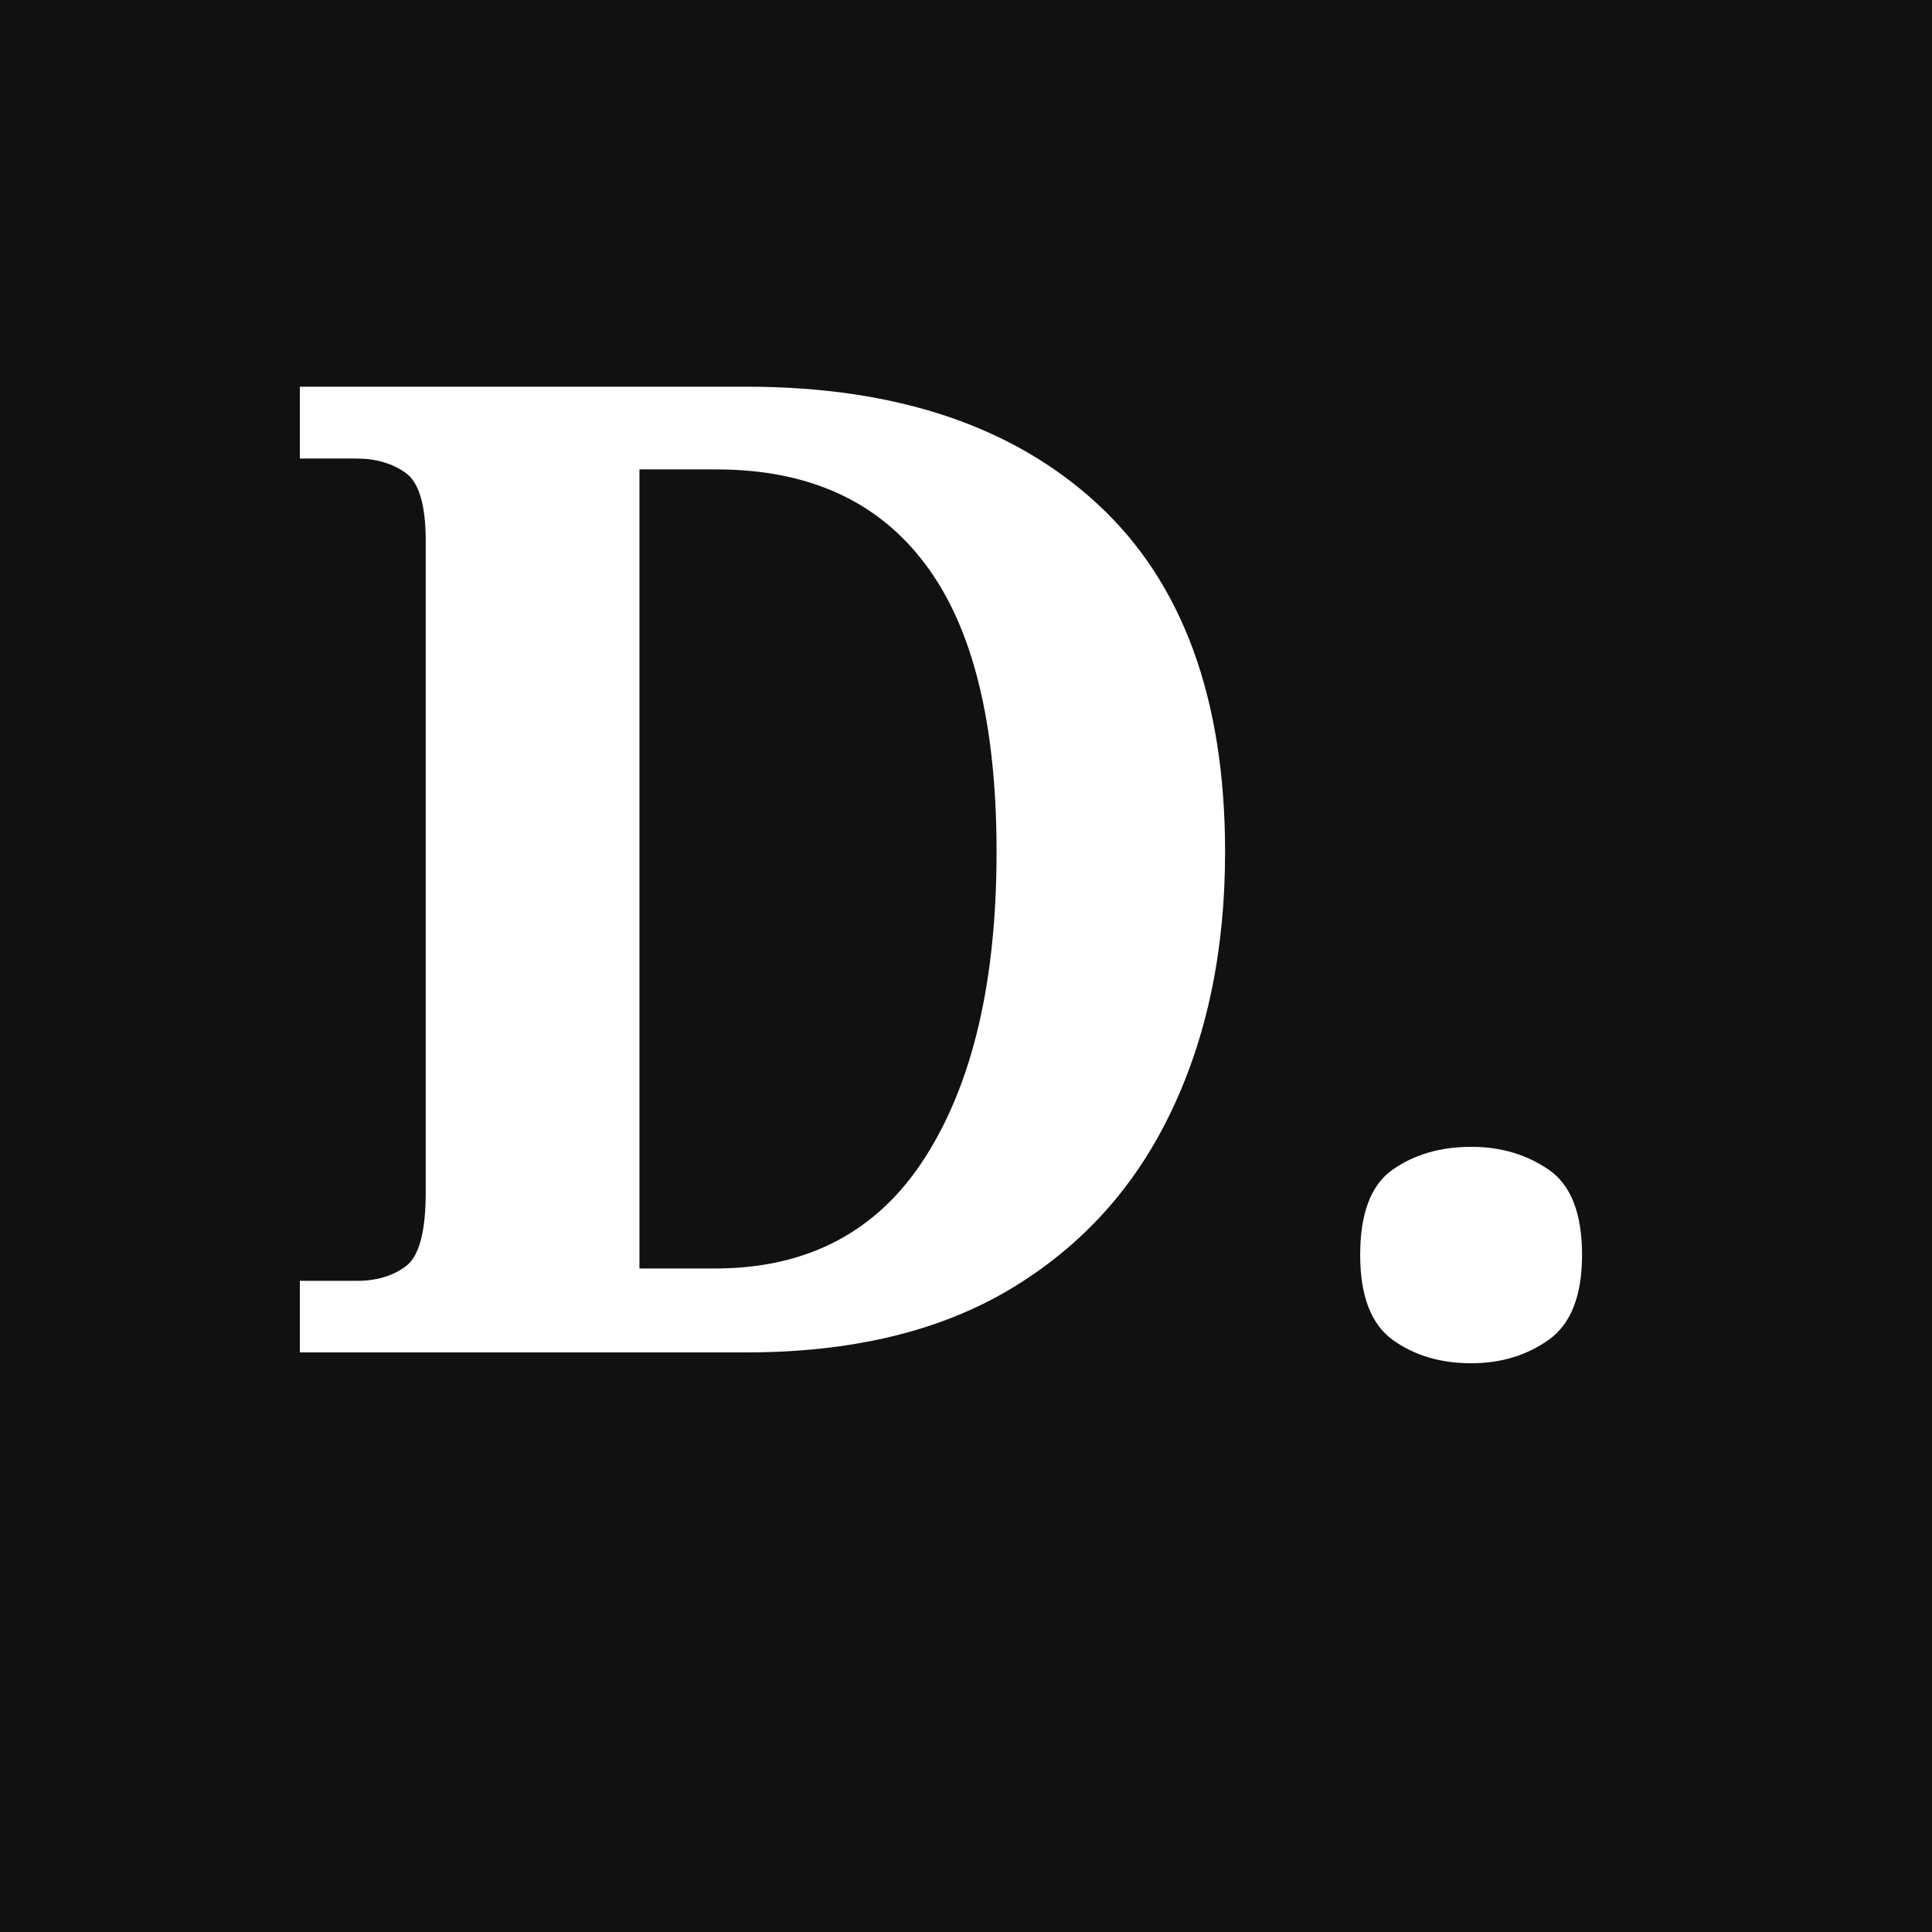
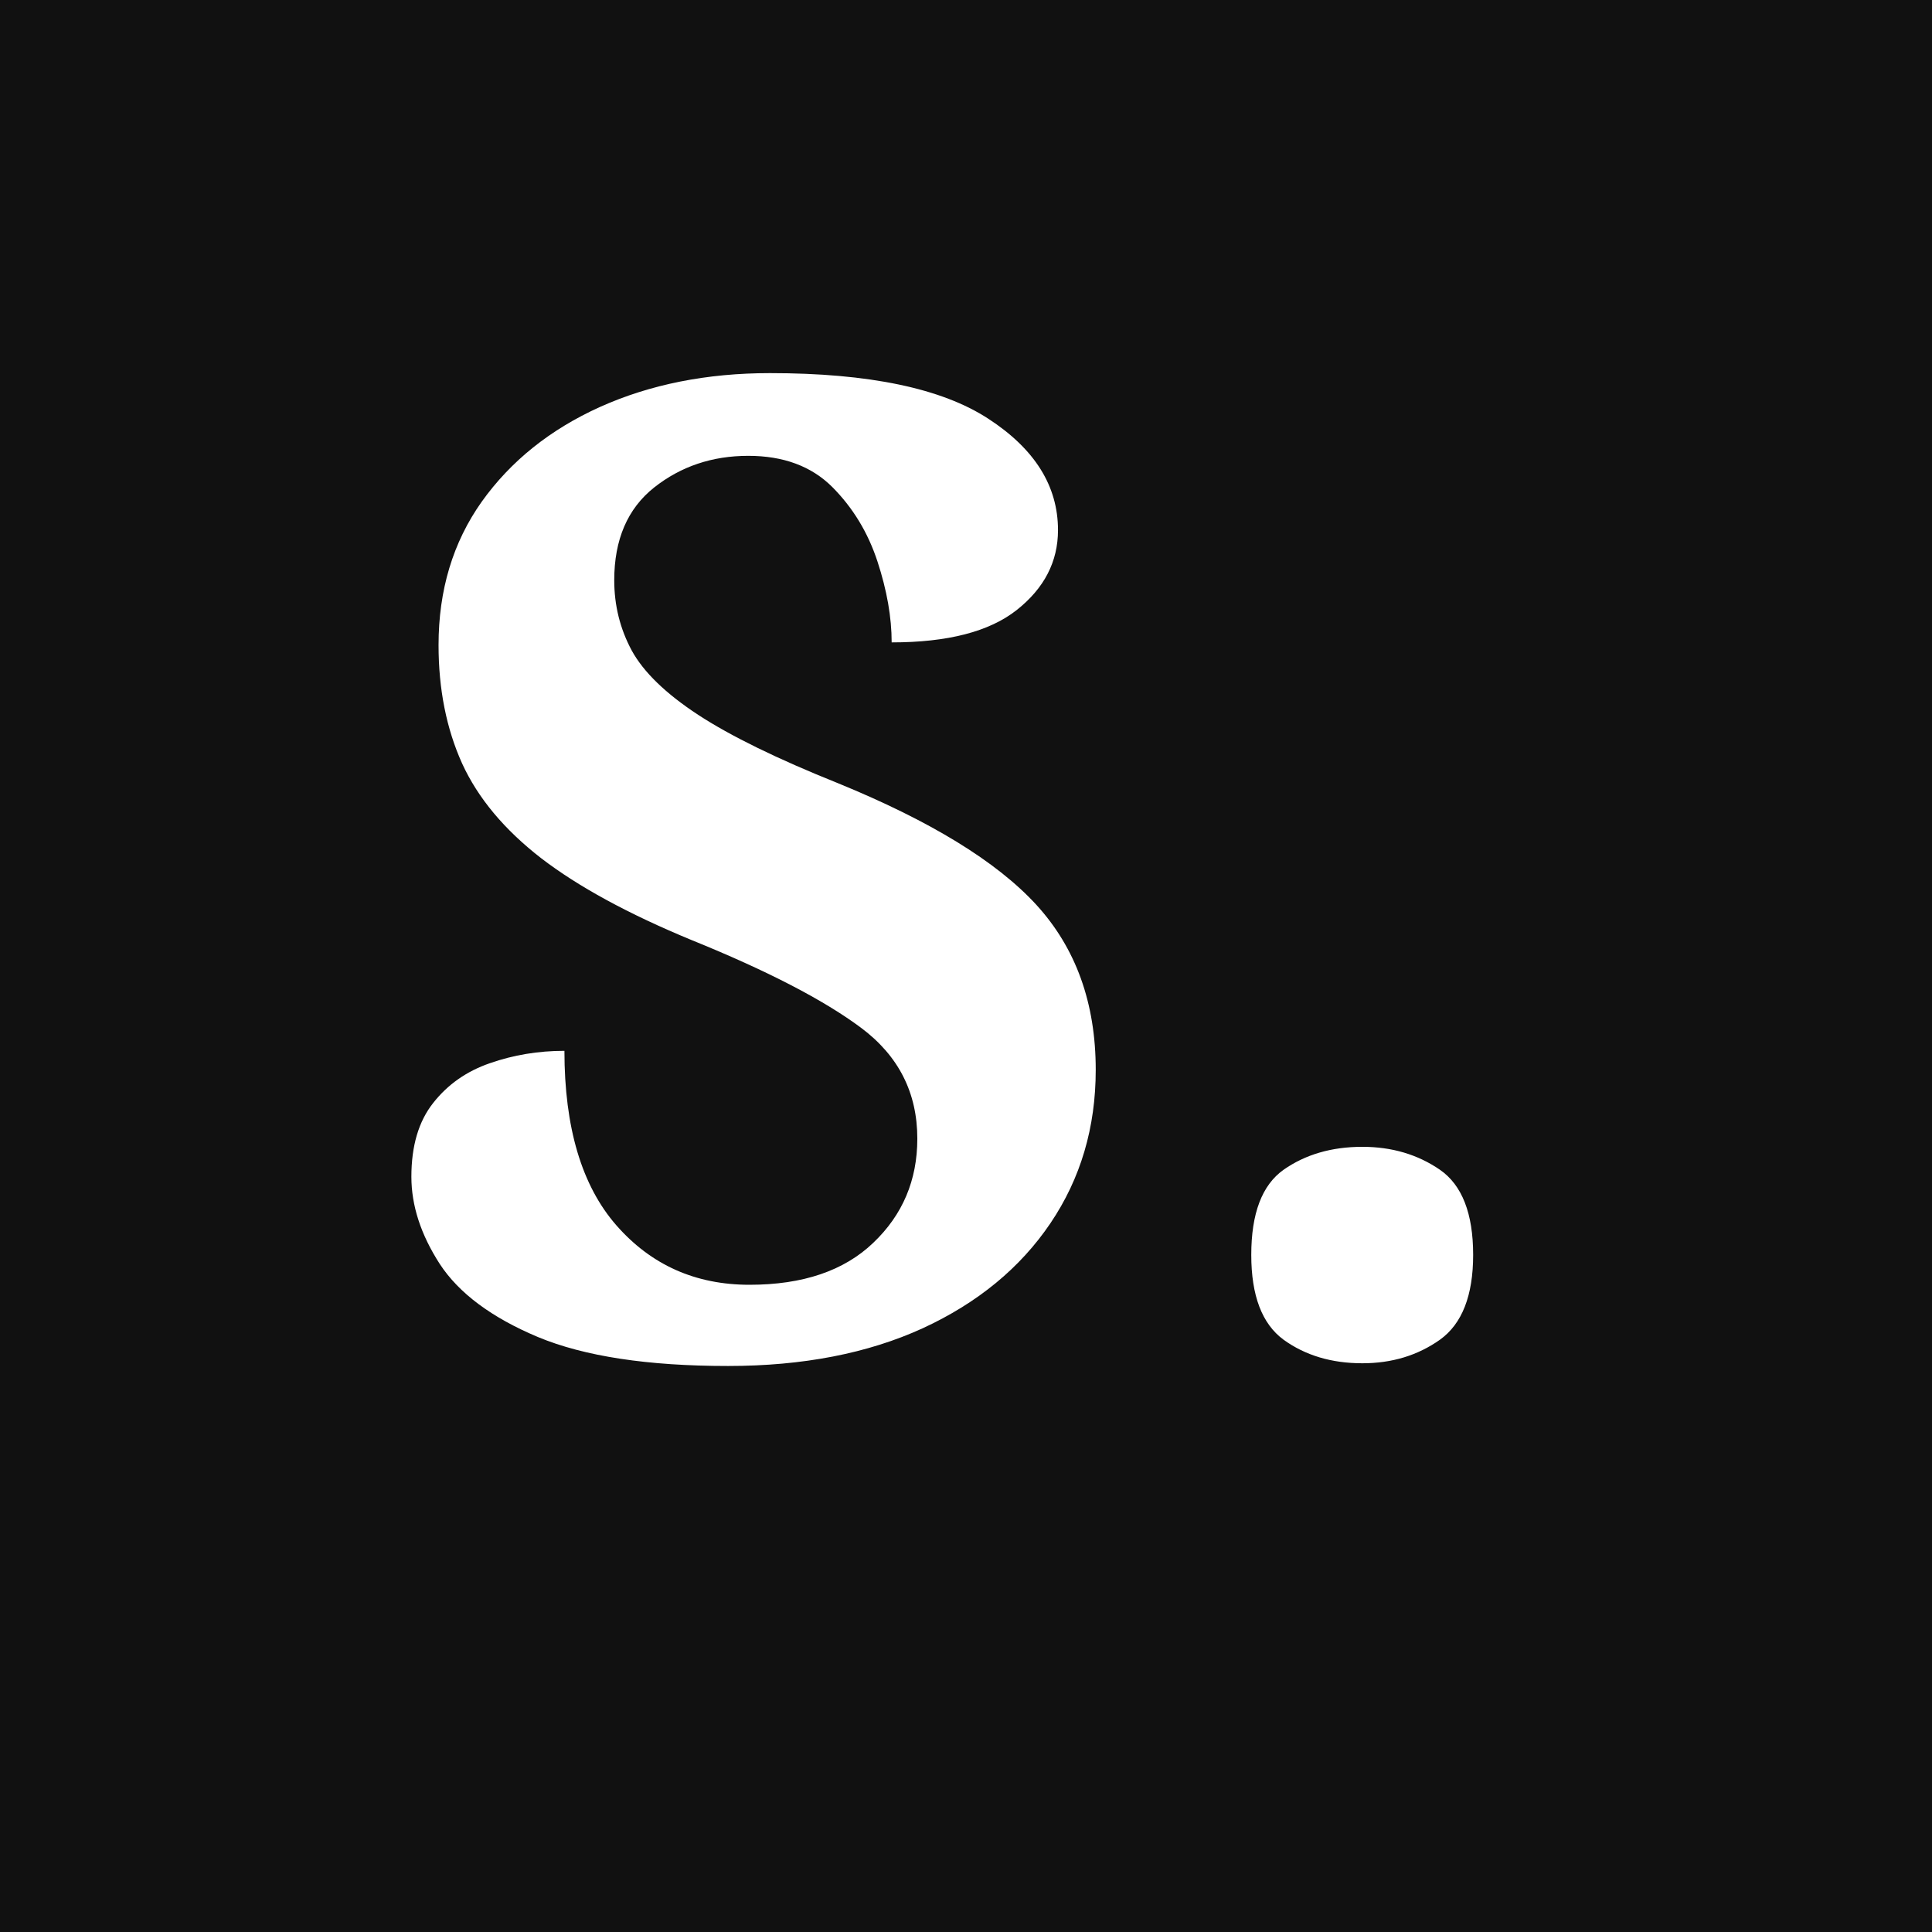
<svg xmlns="http://www.w3.org/2000/svg" viewBox="0 0 100 100">
  <rect width="100" height="100" fill="#111111" />
-   <text x="50" y="70" font-family="serif" font-size="70" font-weight="bold" fill="#ffffff" text-anchor="middle">D.</text>
+   <text x="50" y="70" font-family="serif" font-size="70" font-weight="bold" fill="#ffffff" text-anchor="middle">S.</text>
</svg>
